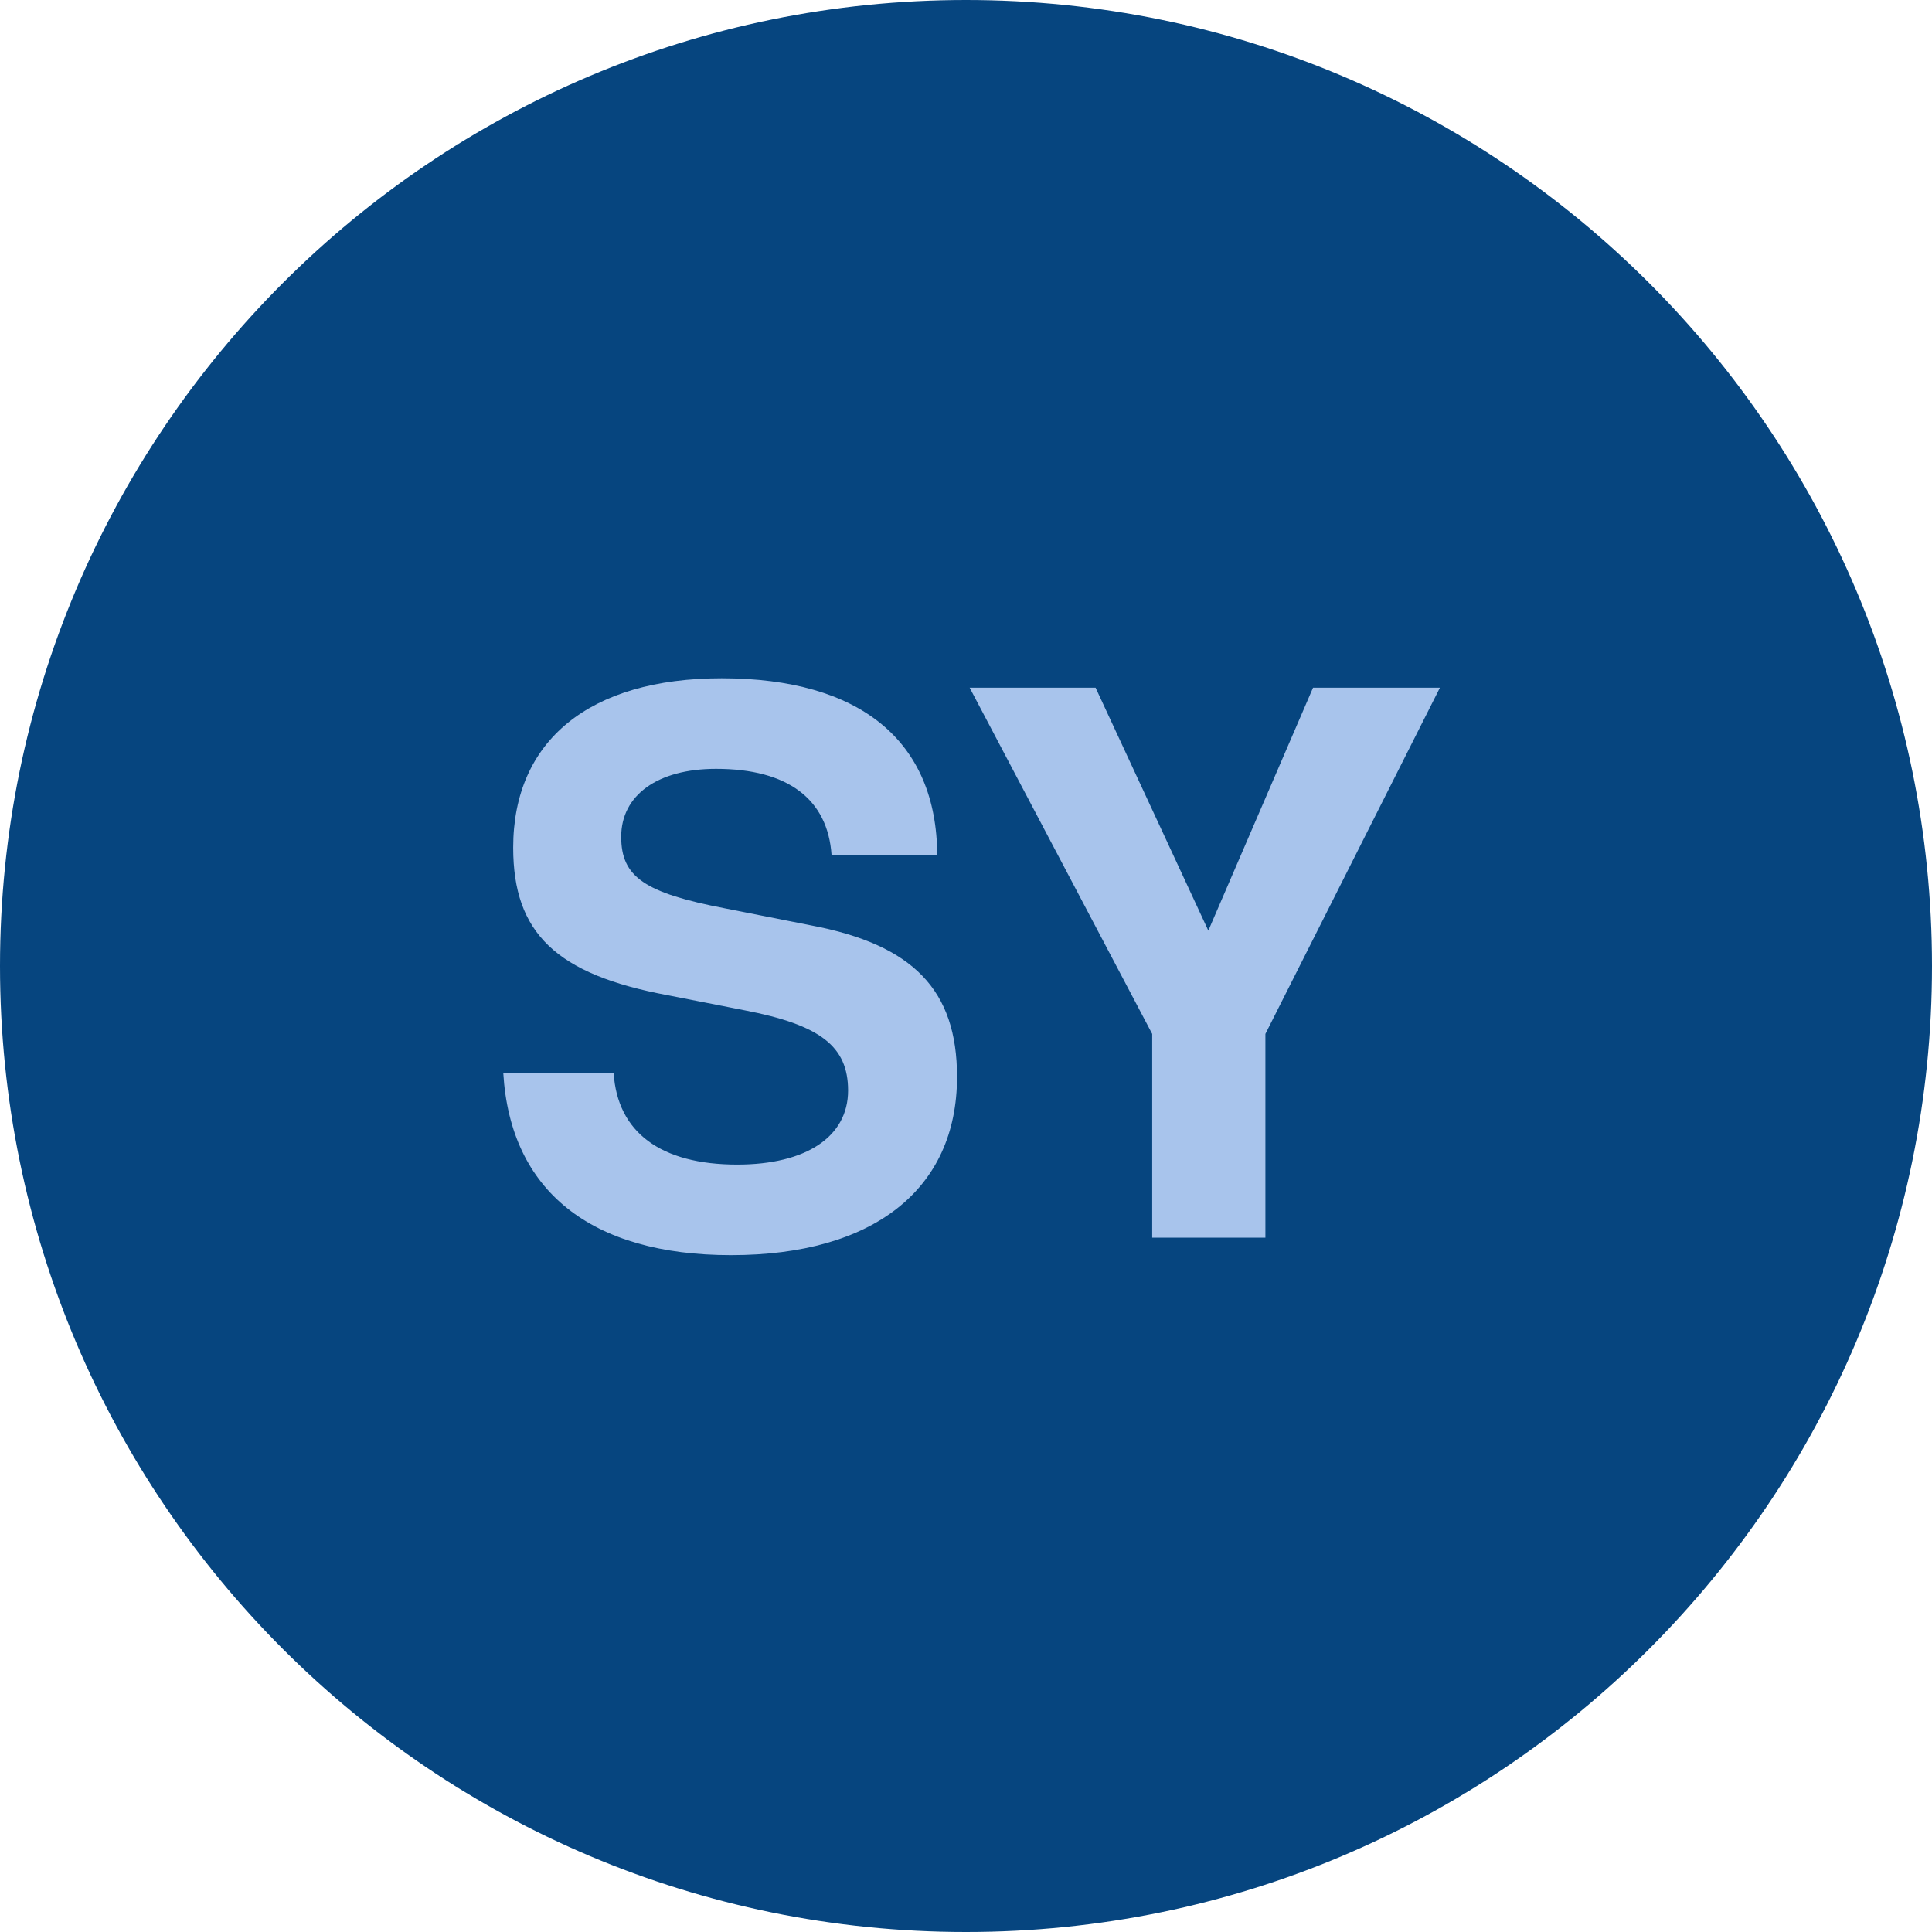
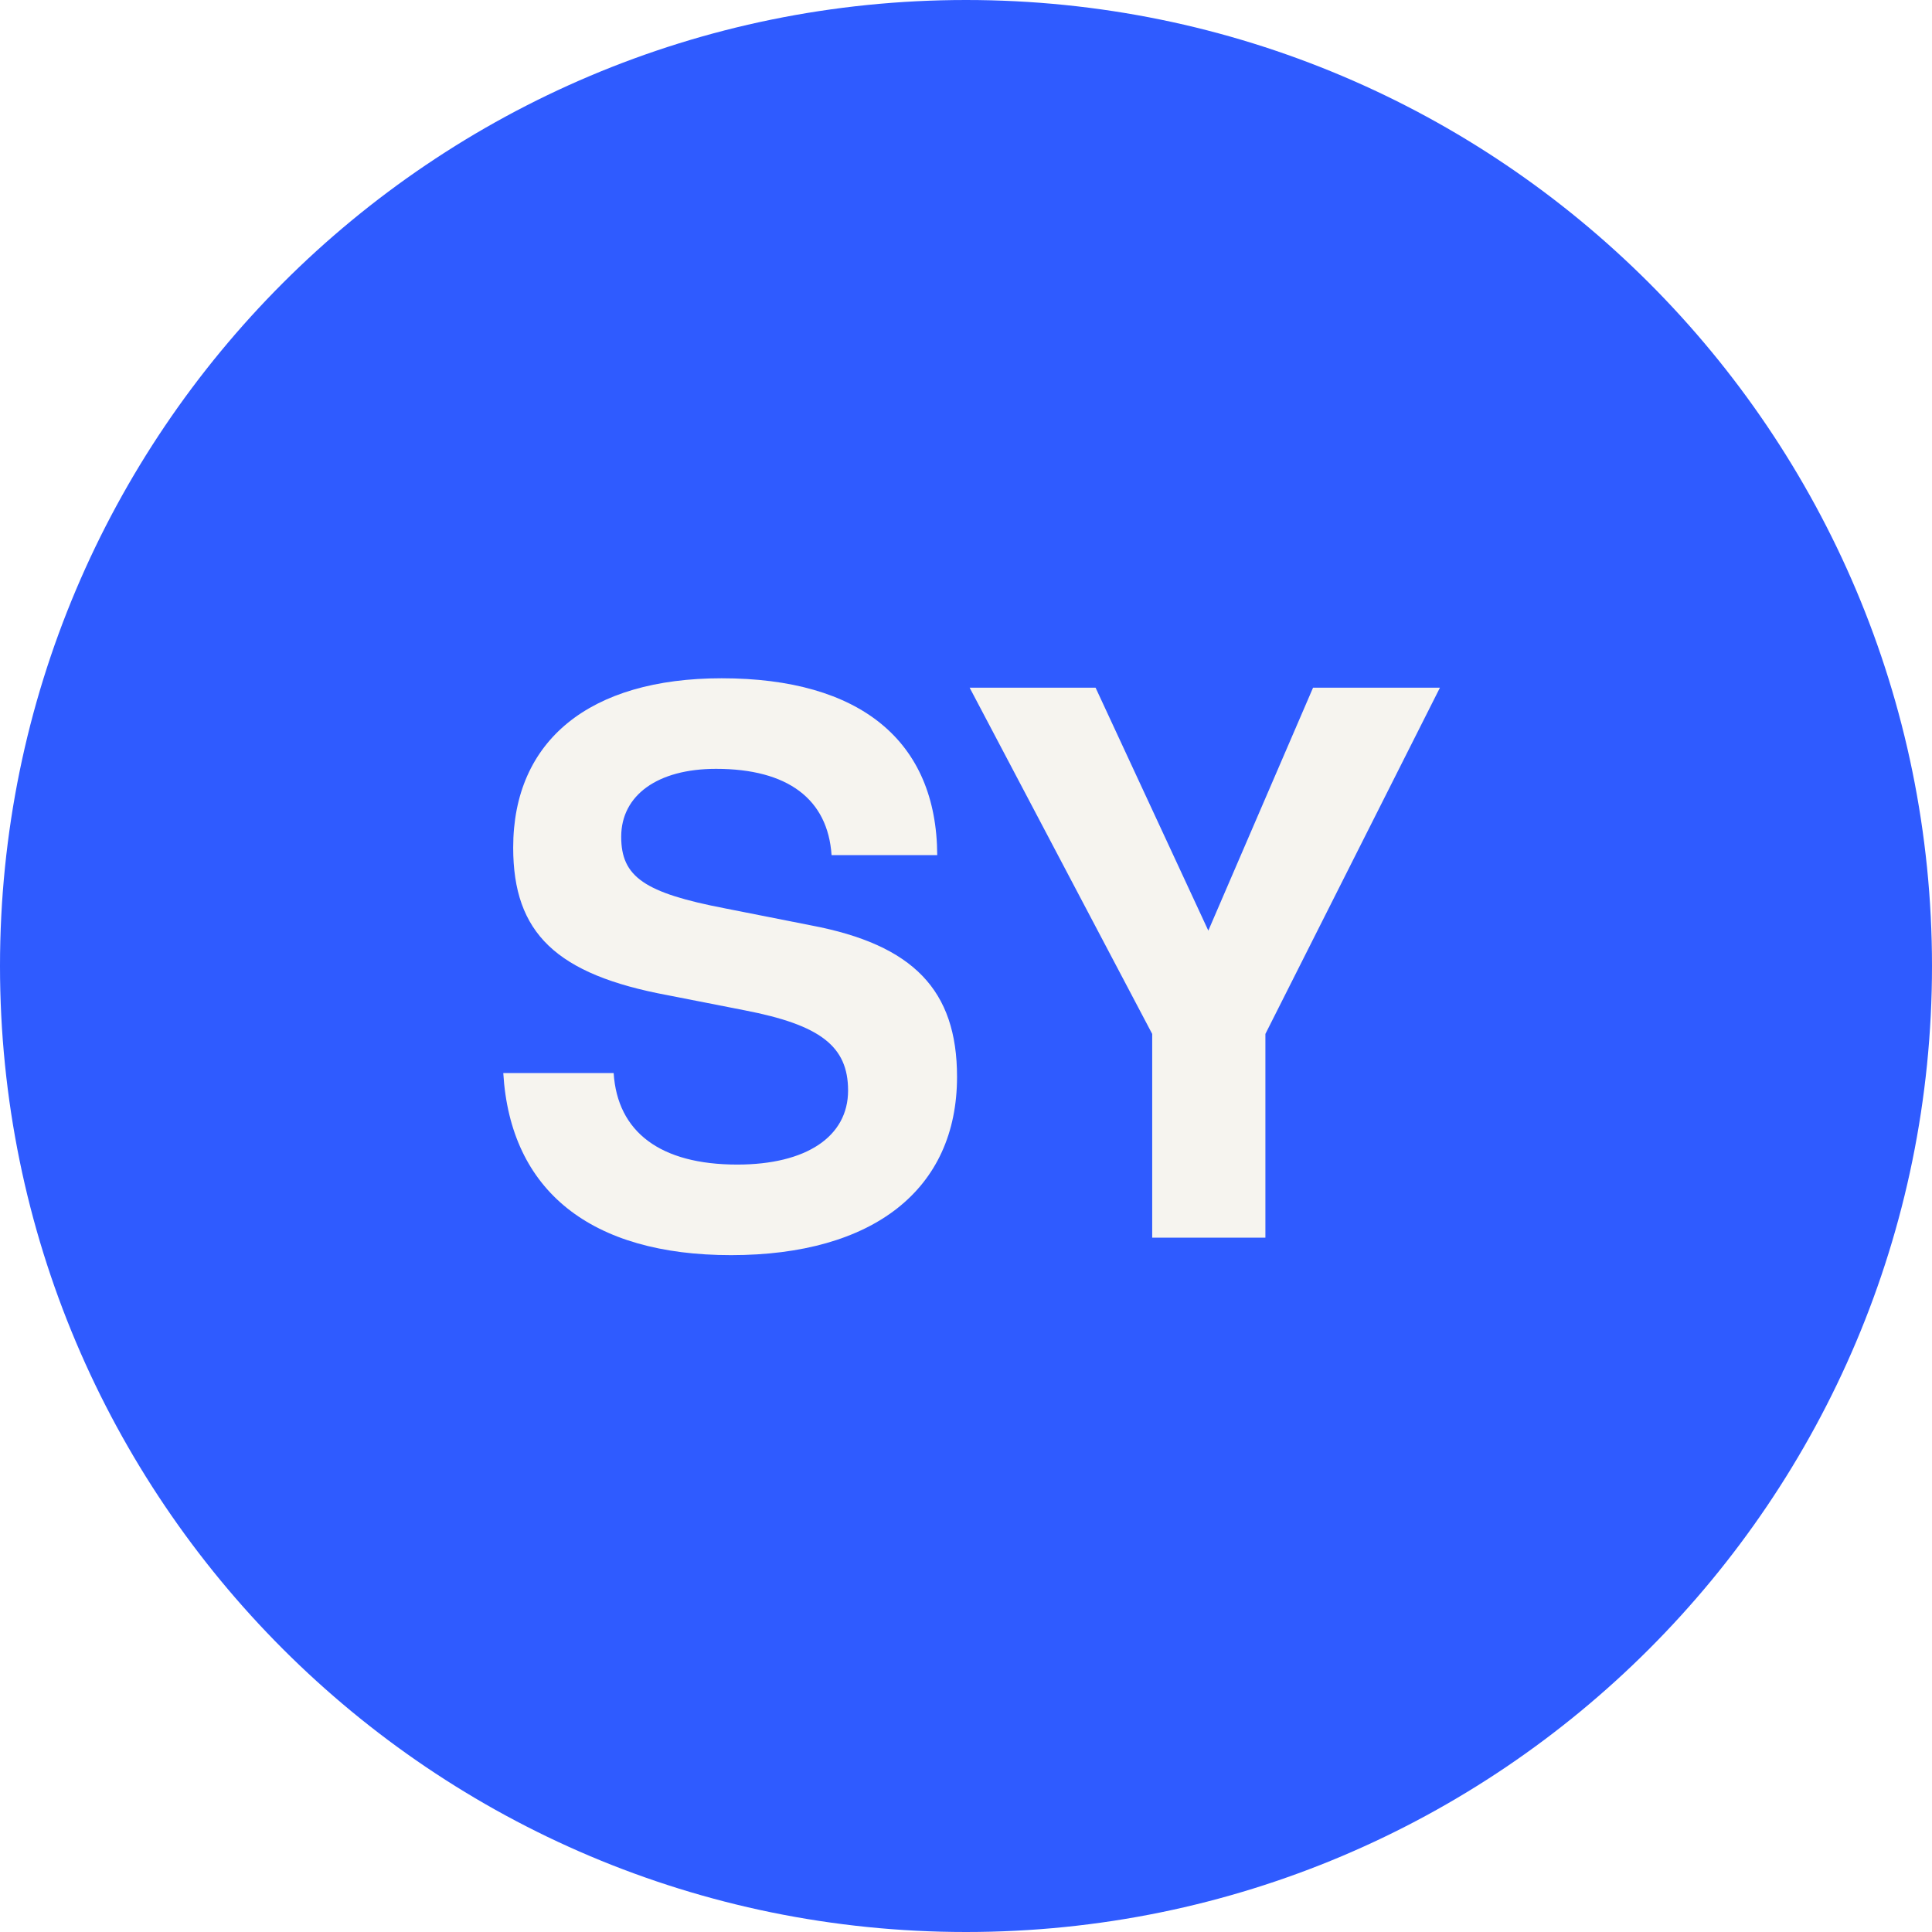
<svg xmlns="http://www.w3.org/2000/svg" viewBox="0 0 64 64">
-   <circle cx="32" cy="32" r="32" fill="#06457F" />
-   <text x="32" y="41" text-anchor="middle" font-family="Helvetica, Arial, sans-serif" font-size="25" font-weight="700" fill="#A8C4EC">SY</text>
+   <circle cx="32" cy="32" r="32" fill="#2F5BFF" />
+   <text x="32" y="41" text-anchor="middle" font-family="Helvetica, Arial, sans-serif" font-size="25" font-weight="700" fill="#F6F4EF">SY</text>
</svg>
